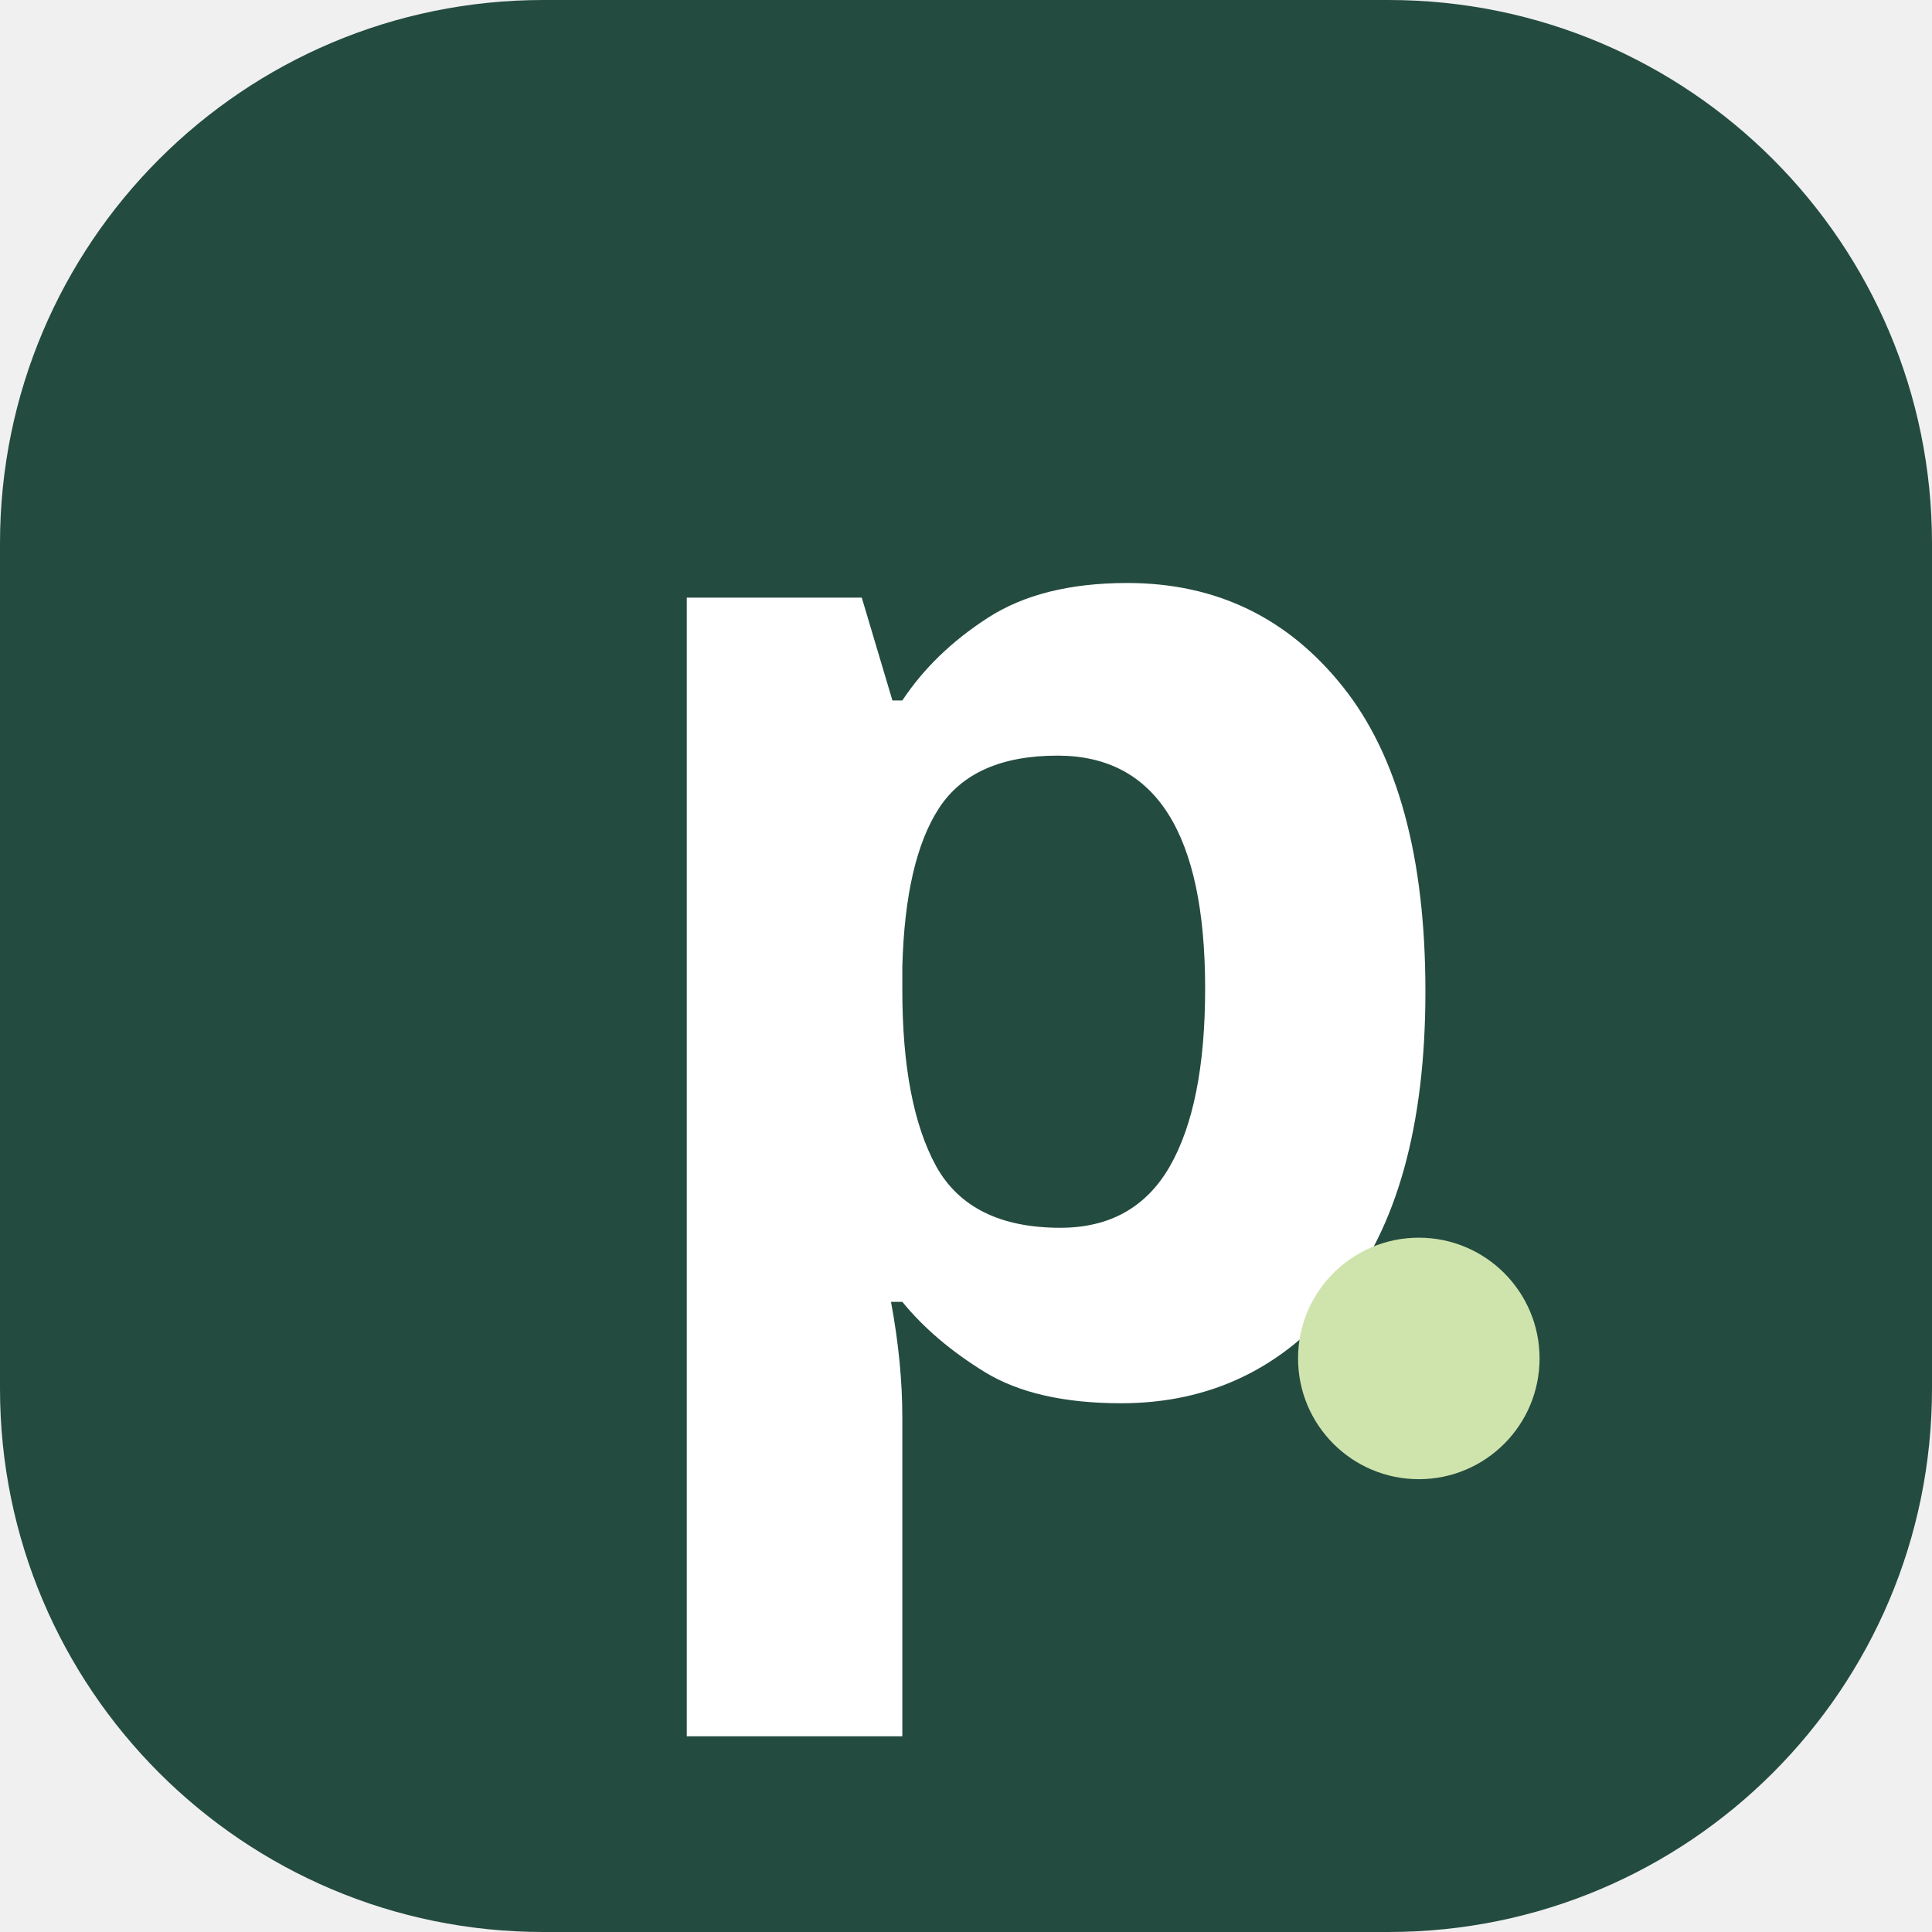
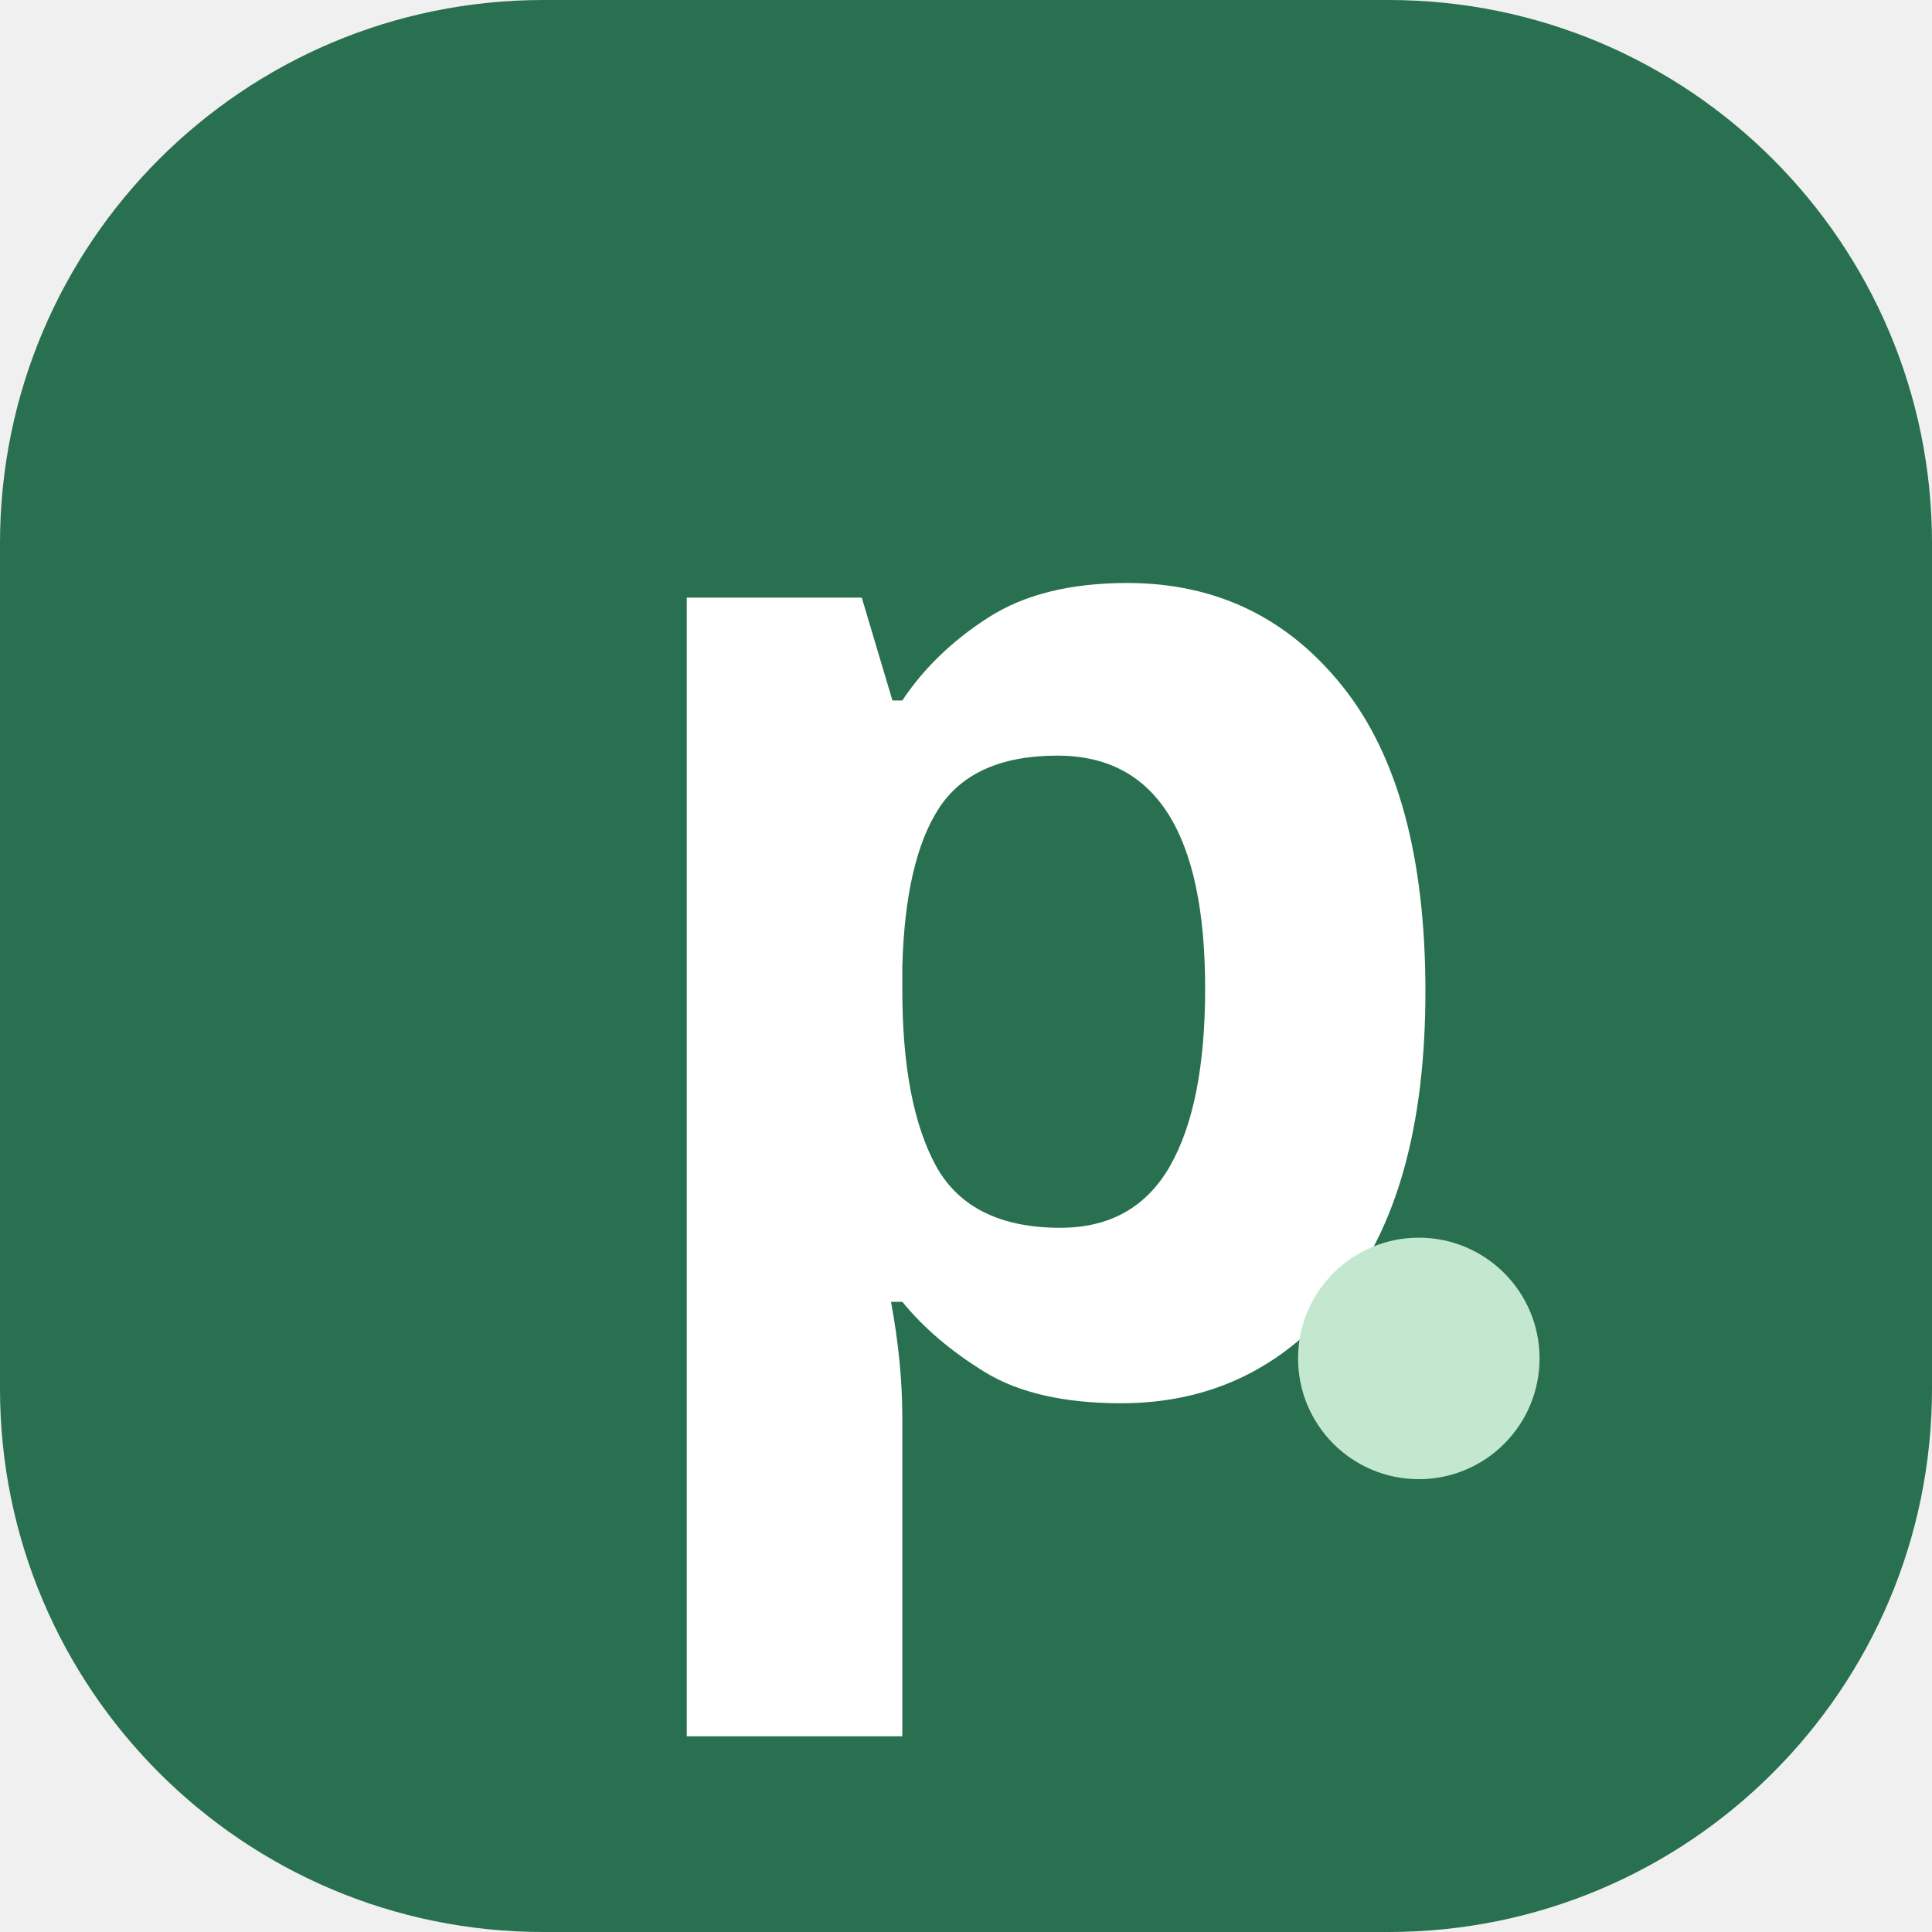
<svg xmlns="http://www.w3.org/2000/svg" viewBox="0 0 64 64">
-   <rect width="64" height="64" rx="18" fill="#244b40" />
+   <rect width="64" height="64" rx="18" fill="#28704f" />
  <text x="19" y="46" font-family="sans-serif" font-weight="700" font-size="48" fill="#fff">p</text>
-   <circle cx="47" cy="45" r="4" fill="#cfe4ac" />
+   <circle cx="47" cy="45" r="4" fill="#c3e8cf" />
</svg>
